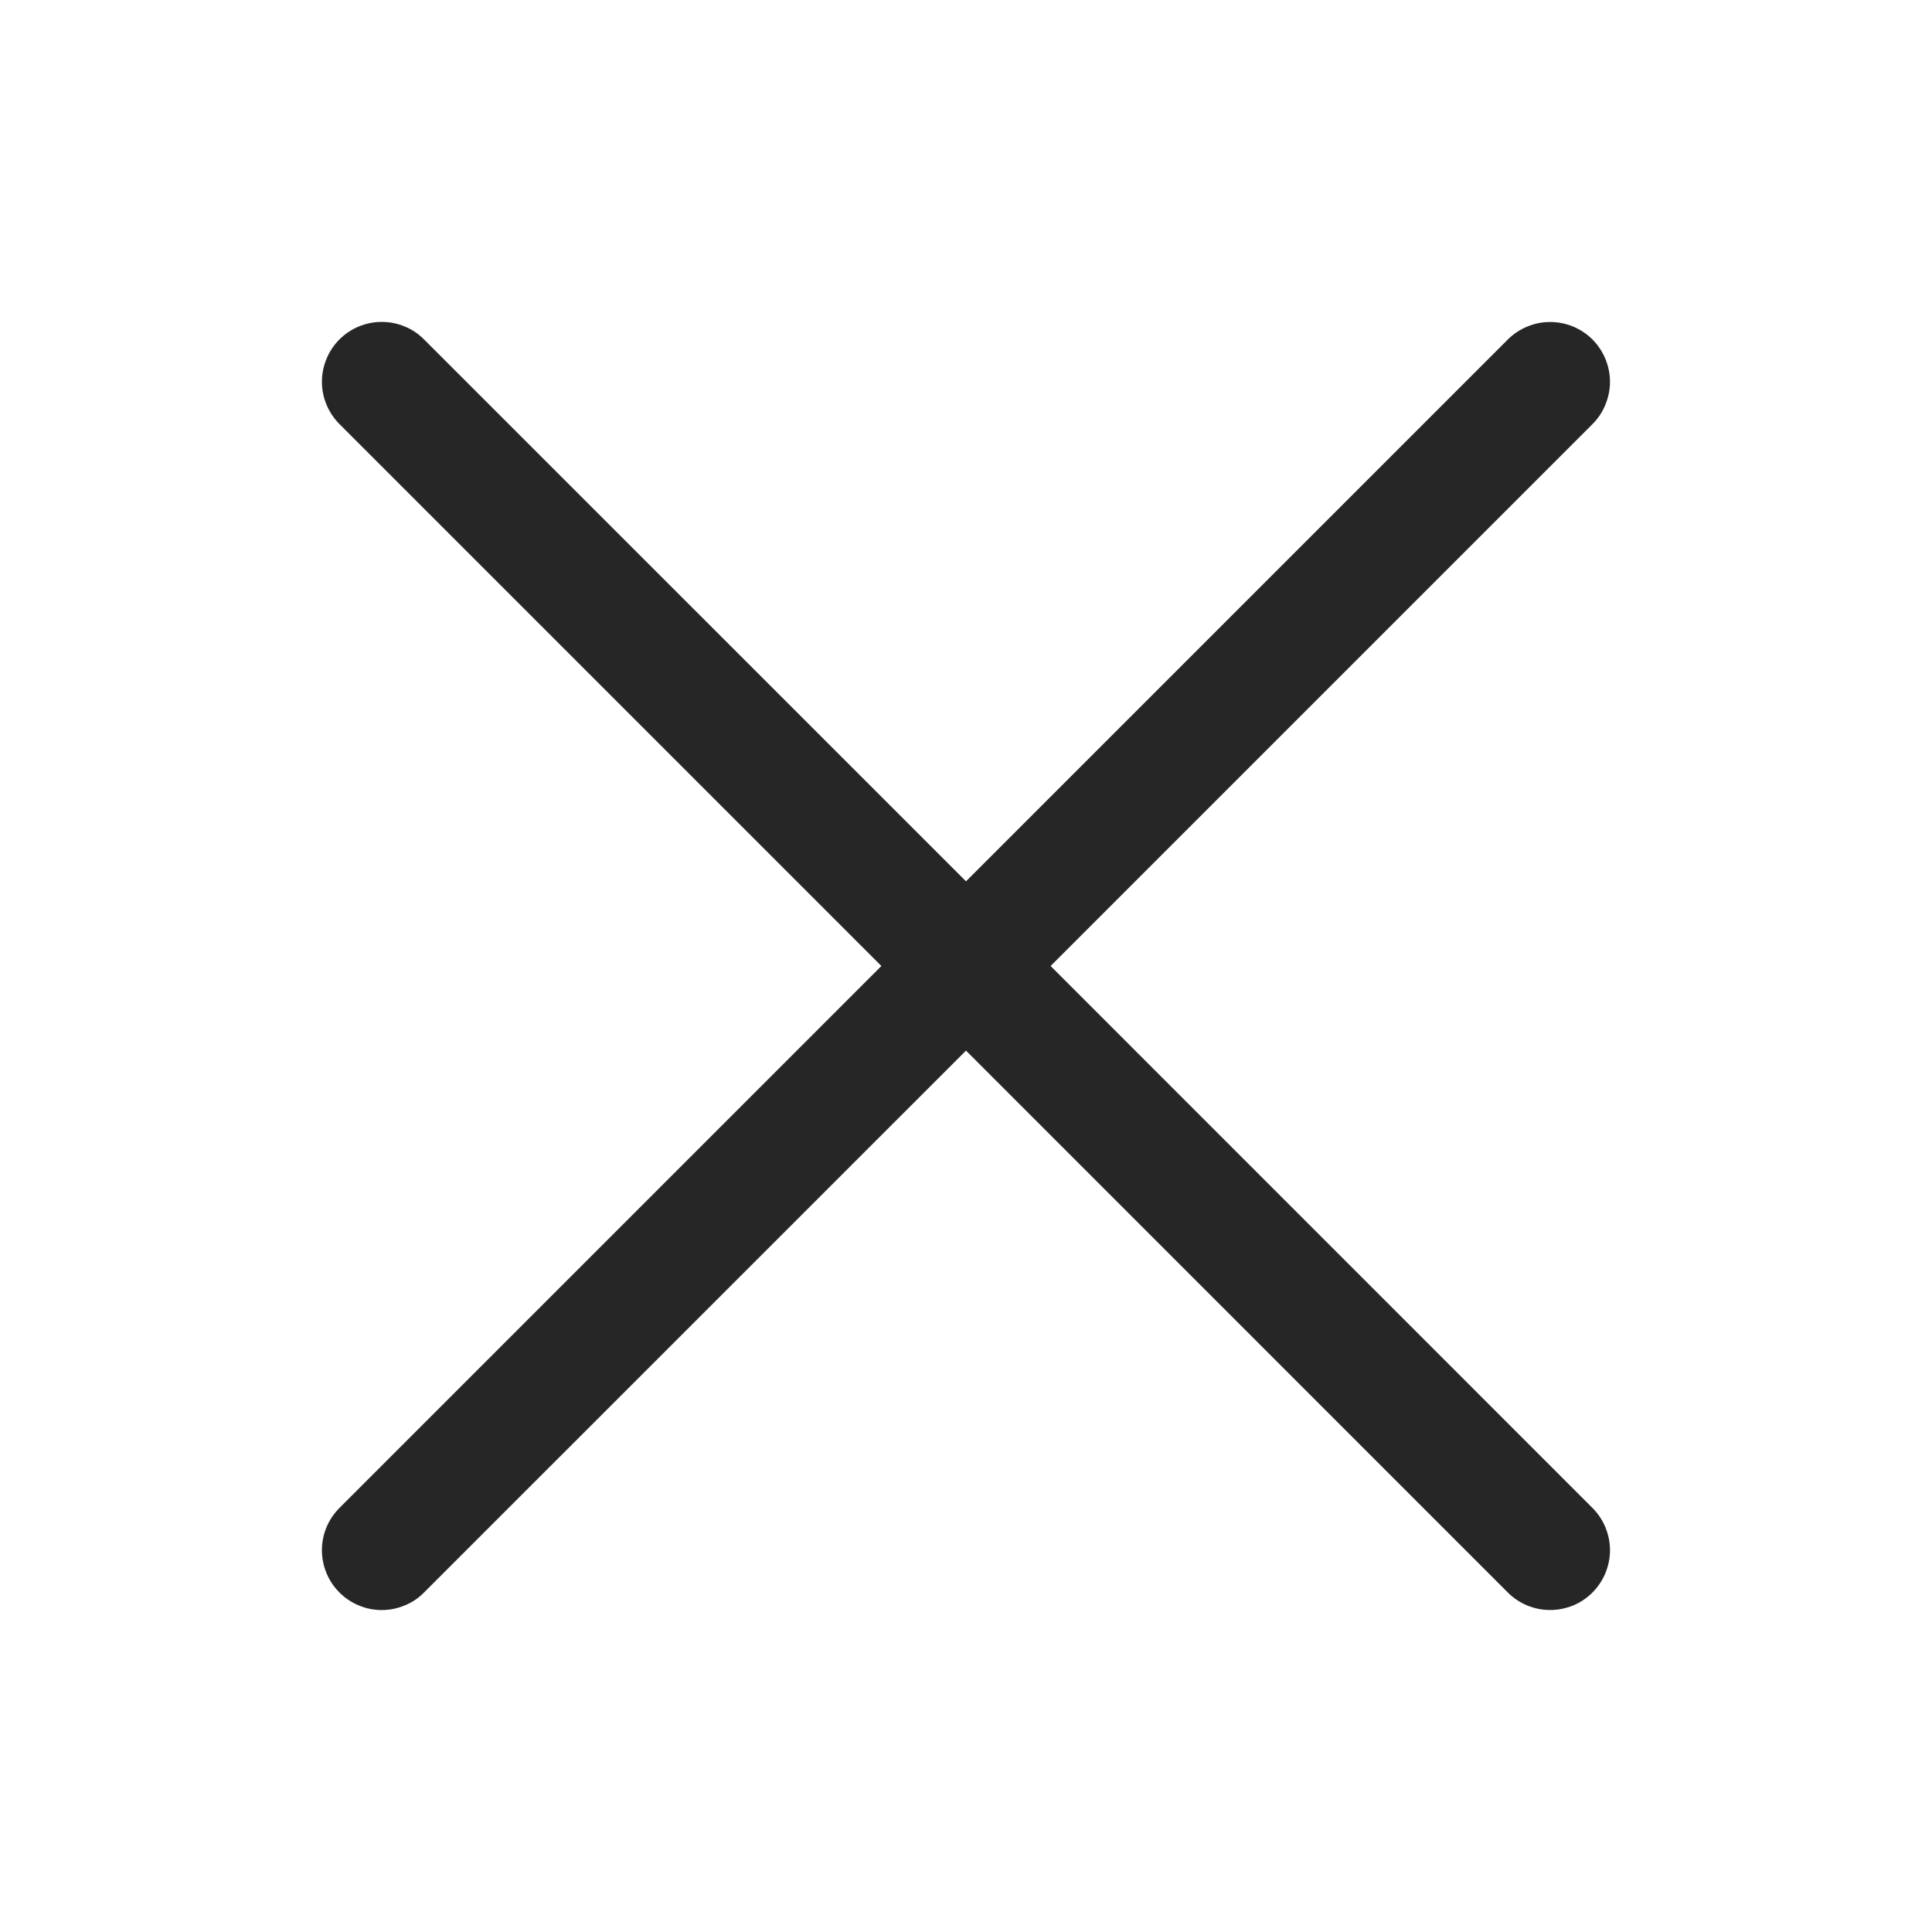
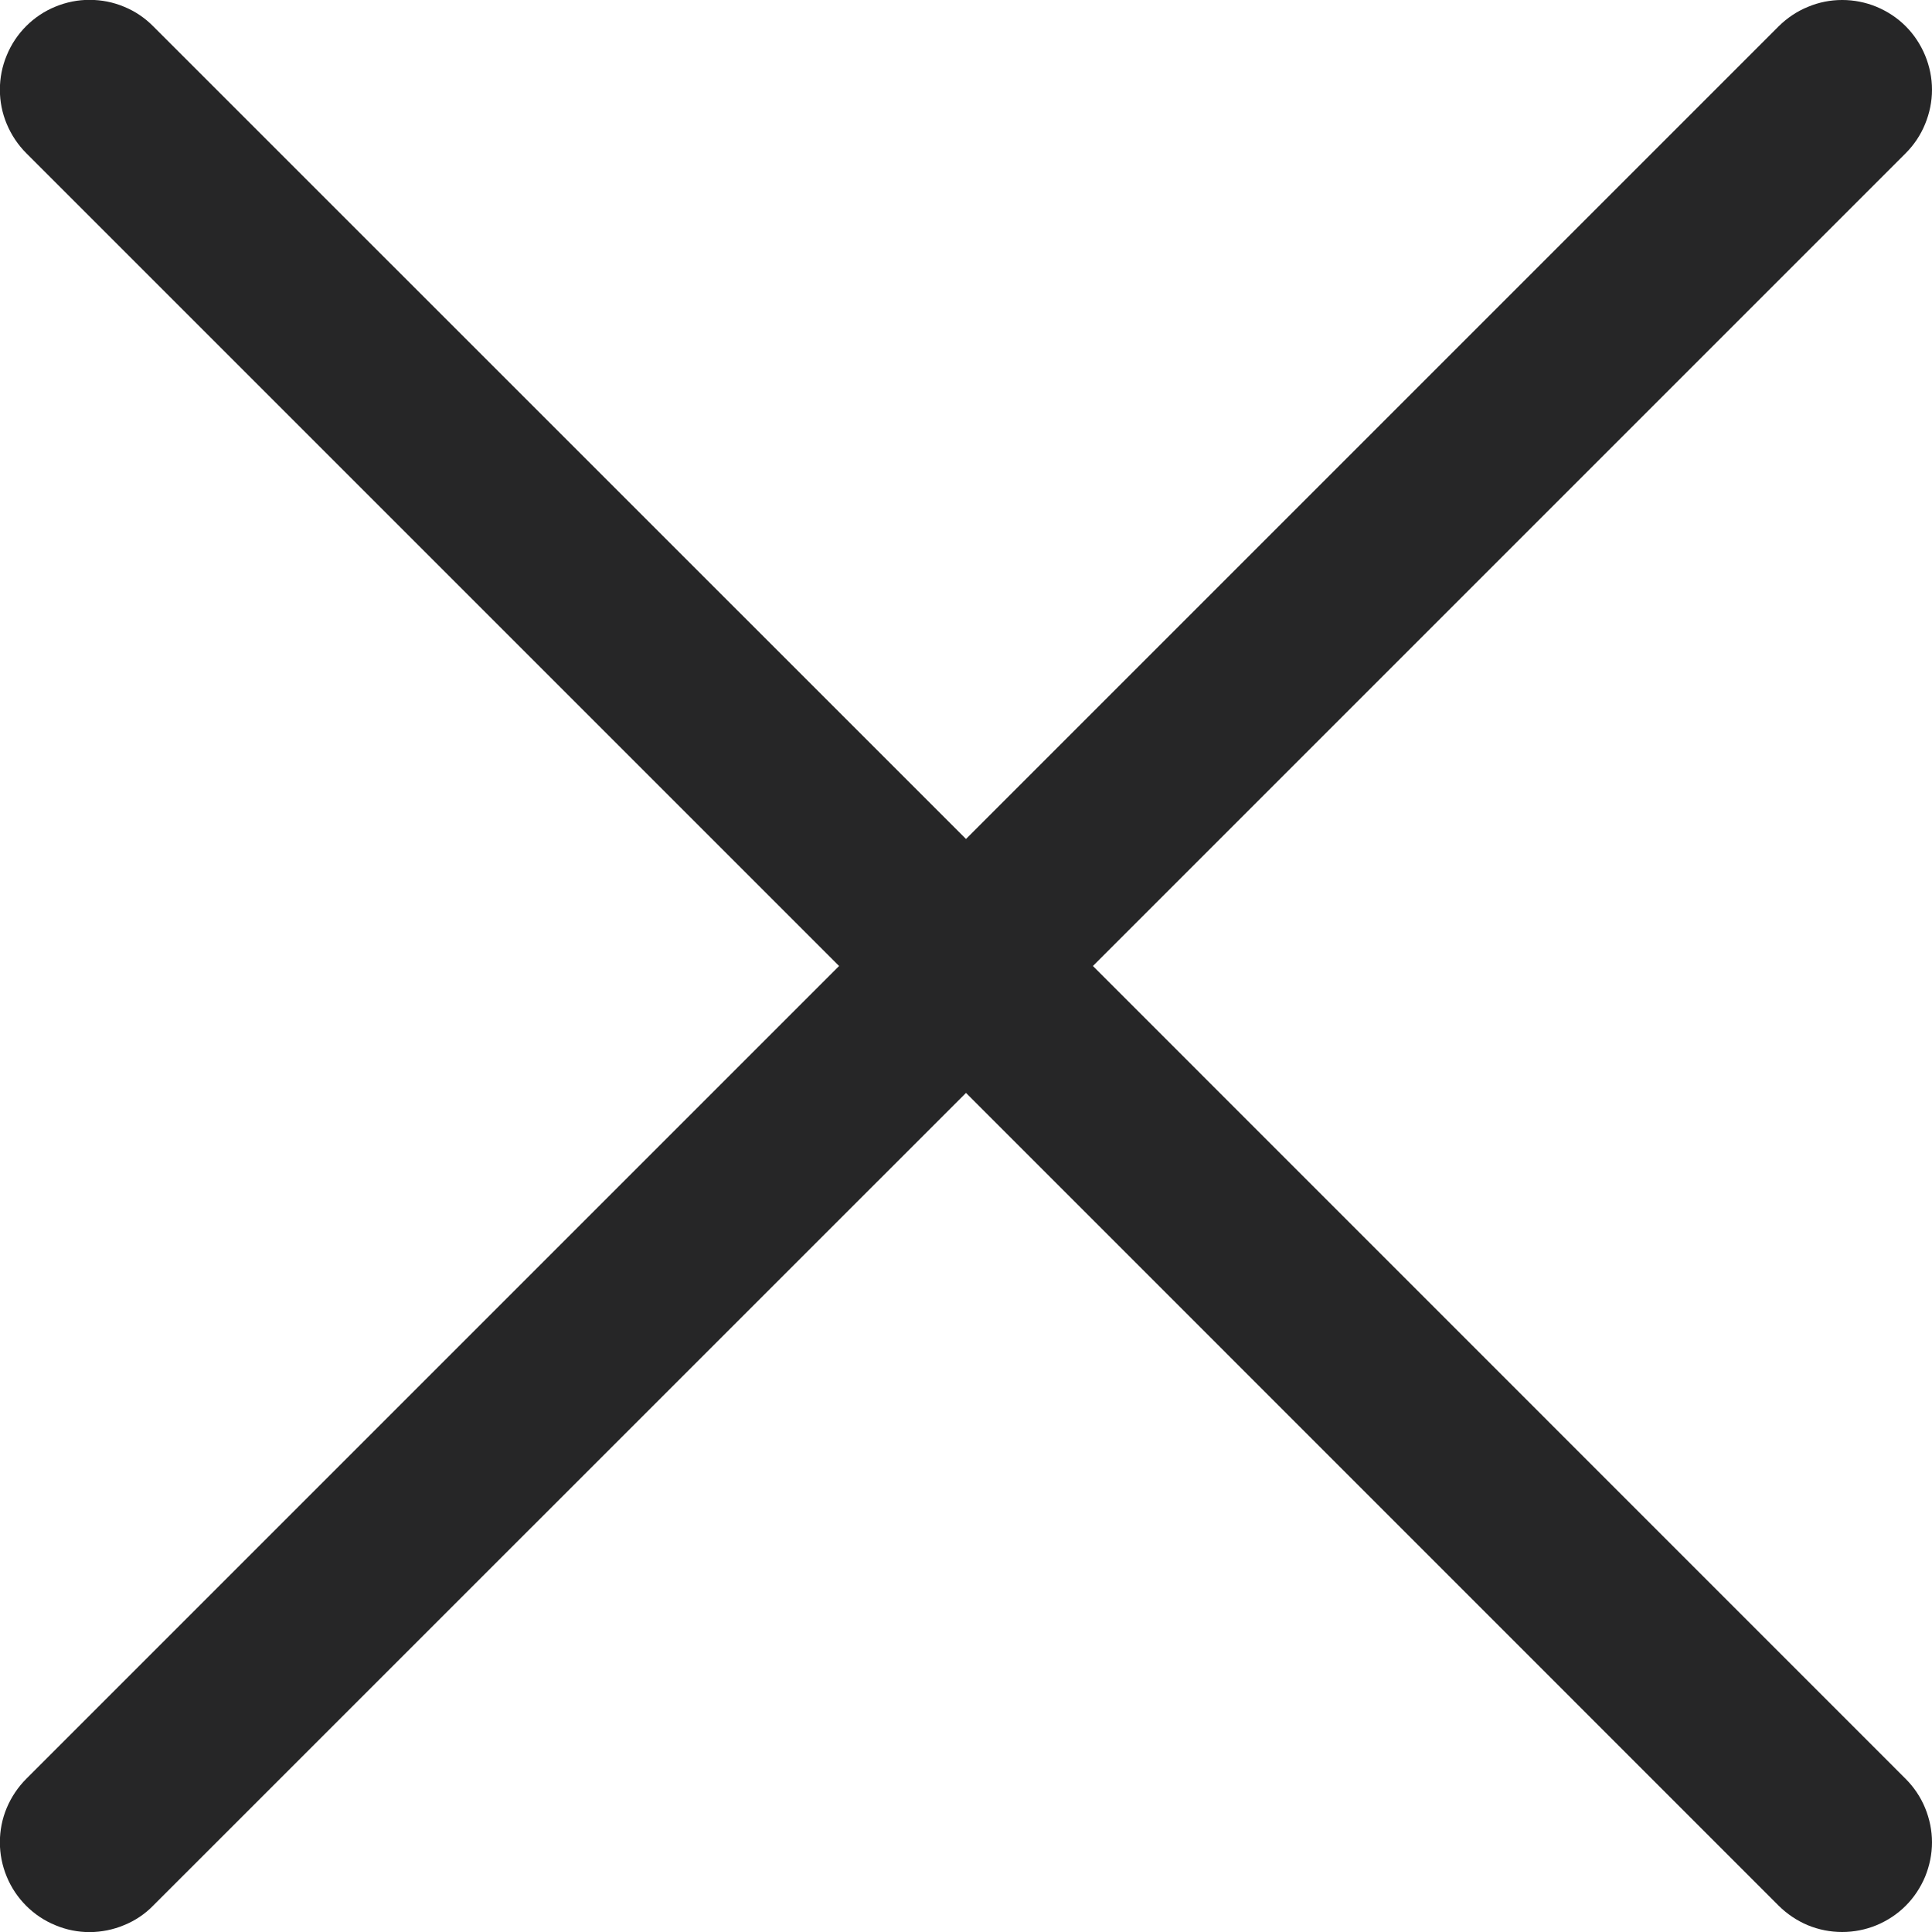
- <svg xmlns="http://www.w3.org/2000/svg" width="24" height="24" viewBox="0 0 24 24" fill="none">
-   <path d="M13.051 12L19.782 5.269C19.851 5.2 19.906 5.118 19.943 5.027C19.98 4.937 20 4.841 20 4.743C20 4.645 19.98 4.549 19.943 4.459C19.905 4.368 19.851 4.286 19.782 4.217C19.713 4.148 19.631 4.094 19.541 4.056C19.45 4.019 19.354 4 19.256 4C19.158 4 19.062 4.019 18.972 4.057C18.881 4.094 18.799 4.149 18.73 4.218L12 10.948L5.269 4.218C5.201 4.149 5.119 4.093 5.028 4.056C4.938 4.018 4.841 3.999 4.744 3.999C4.646 3.998 4.549 4.018 4.459 4.055C4.368 4.092 4.286 4.147 4.217 4.216C4.148 4.285 4.093 4.367 4.056 4.458C4.018 4.548 3.999 4.645 3.999 4.743C3.999 4.84 4.018 4.937 4.056 5.027C4.094 5.118 4.149 5.2 4.218 5.269L10.949 12L4.218 18.731C4.149 18.8 4.094 18.881 4.056 18.972C4.018 19.062 3.999 19.159 3.999 19.257C3.999 19.354 4.018 19.451 4.056 19.542C4.093 19.632 4.148 19.714 4.217 19.783C4.286 19.852 4.368 19.907 4.459 19.944C4.549 19.982 4.646 20.001 4.744 20.001C4.841 20 4.938 19.981 5.028 19.943C5.119 19.906 5.201 19.851 5.269 19.781L12 13.051L18.73 19.782C18.799 19.851 18.881 19.906 18.972 19.944C19.062 19.981 19.158 20 19.256 20C19.354 20 19.45 19.981 19.541 19.944C19.631 19.907 19.713 19.852 19.782 19.783C19.851 19.714 19.905 19.632 19.943 19.542C19.98 19.451 20 19.355 20 19.257C20 19.16 19.98 19.063 19.943 18.973C19.906 18.883 19.851 18.801 19.782 18.732L13.051 12Z" fill="#262627" />
+ <svg xmlns="http://www.w3.org/2000/svg" width="16" height="16" viewBox="0 0 16 16" fill="none">
+   <path d="M9.051 8L15.782 1.269C15.851 1.2 15.906 1.118 15.943 1.027C15.98 0.937 16 0.841 16 0.743C16 0.645 15.98 0.549 15.943 0.459C15.905 0.368 15.851 0.286 15.782 0.217C15.713 0.148 15.631 0.094 15.54 0.056C15.45 0.019 15.354 -9.16451e-05 15.256 -5.21791e-05C15.158 -1.27131e-05 15.062 0.019 14.972 0.057C14.881 0.094 14.8 0.149 14.73 0.218L8 6.948L1.269 0.218C1.201 0.149 1.119 0.093 1.028 0.056C0.938 0.018 0.841 -0.001 0.744 -0.001C0.646 -0.002 0.549 0.018 0.459 0.055C0.368 0.092 0.286 0.147 0.217 0.216C0.148 0.285 0.093 0.367 0.056 0.458C0.018 0.548 -0.001 0.645 -0.001 0.743C-0.001 0.84 0.018 0.937 0.056 1.027C0.094 1.118 0.149 1.2 0.218 1.269L6.949 8L0.218 14.731C0.149 14.8 0.094 14.882 0.056 14.972C0.018 15.062 -0.001 15.159 -0.001 15.257C-0.001 15.354 0.018 15.451 0.056 15.542C0.093 15.632 0.148 15.714 0.217 15.783C0.286 15.852 0.368 15.907 0.459 15.944C0.549 15.982 0.646 16.001 0.744 16.001C0.841 16 0.938 15.981 1.028 15.943C1.119 15.906 1.201 15.851 1.269 15.781L8 9.051L14.73 15.782C14.8 15.851 14.881 15.906 14.972 15.944C15.062 15.981 15.158 16 15.256 16C15.354 16 15.45 15.981 15.54 15.944C15.631 15.906 15.713 15.852 15.782 15.783C15.851 15.714 15.905 15.632 15.943 15.542C15.98 15.451 16 15.355 16 15.257C16 15.16 15.98 15.063 15.943 14.973C15.906 14.883 15.851 14.801 15.782 14.732L9.051 8Z" fill="#262627" />
</svg>
